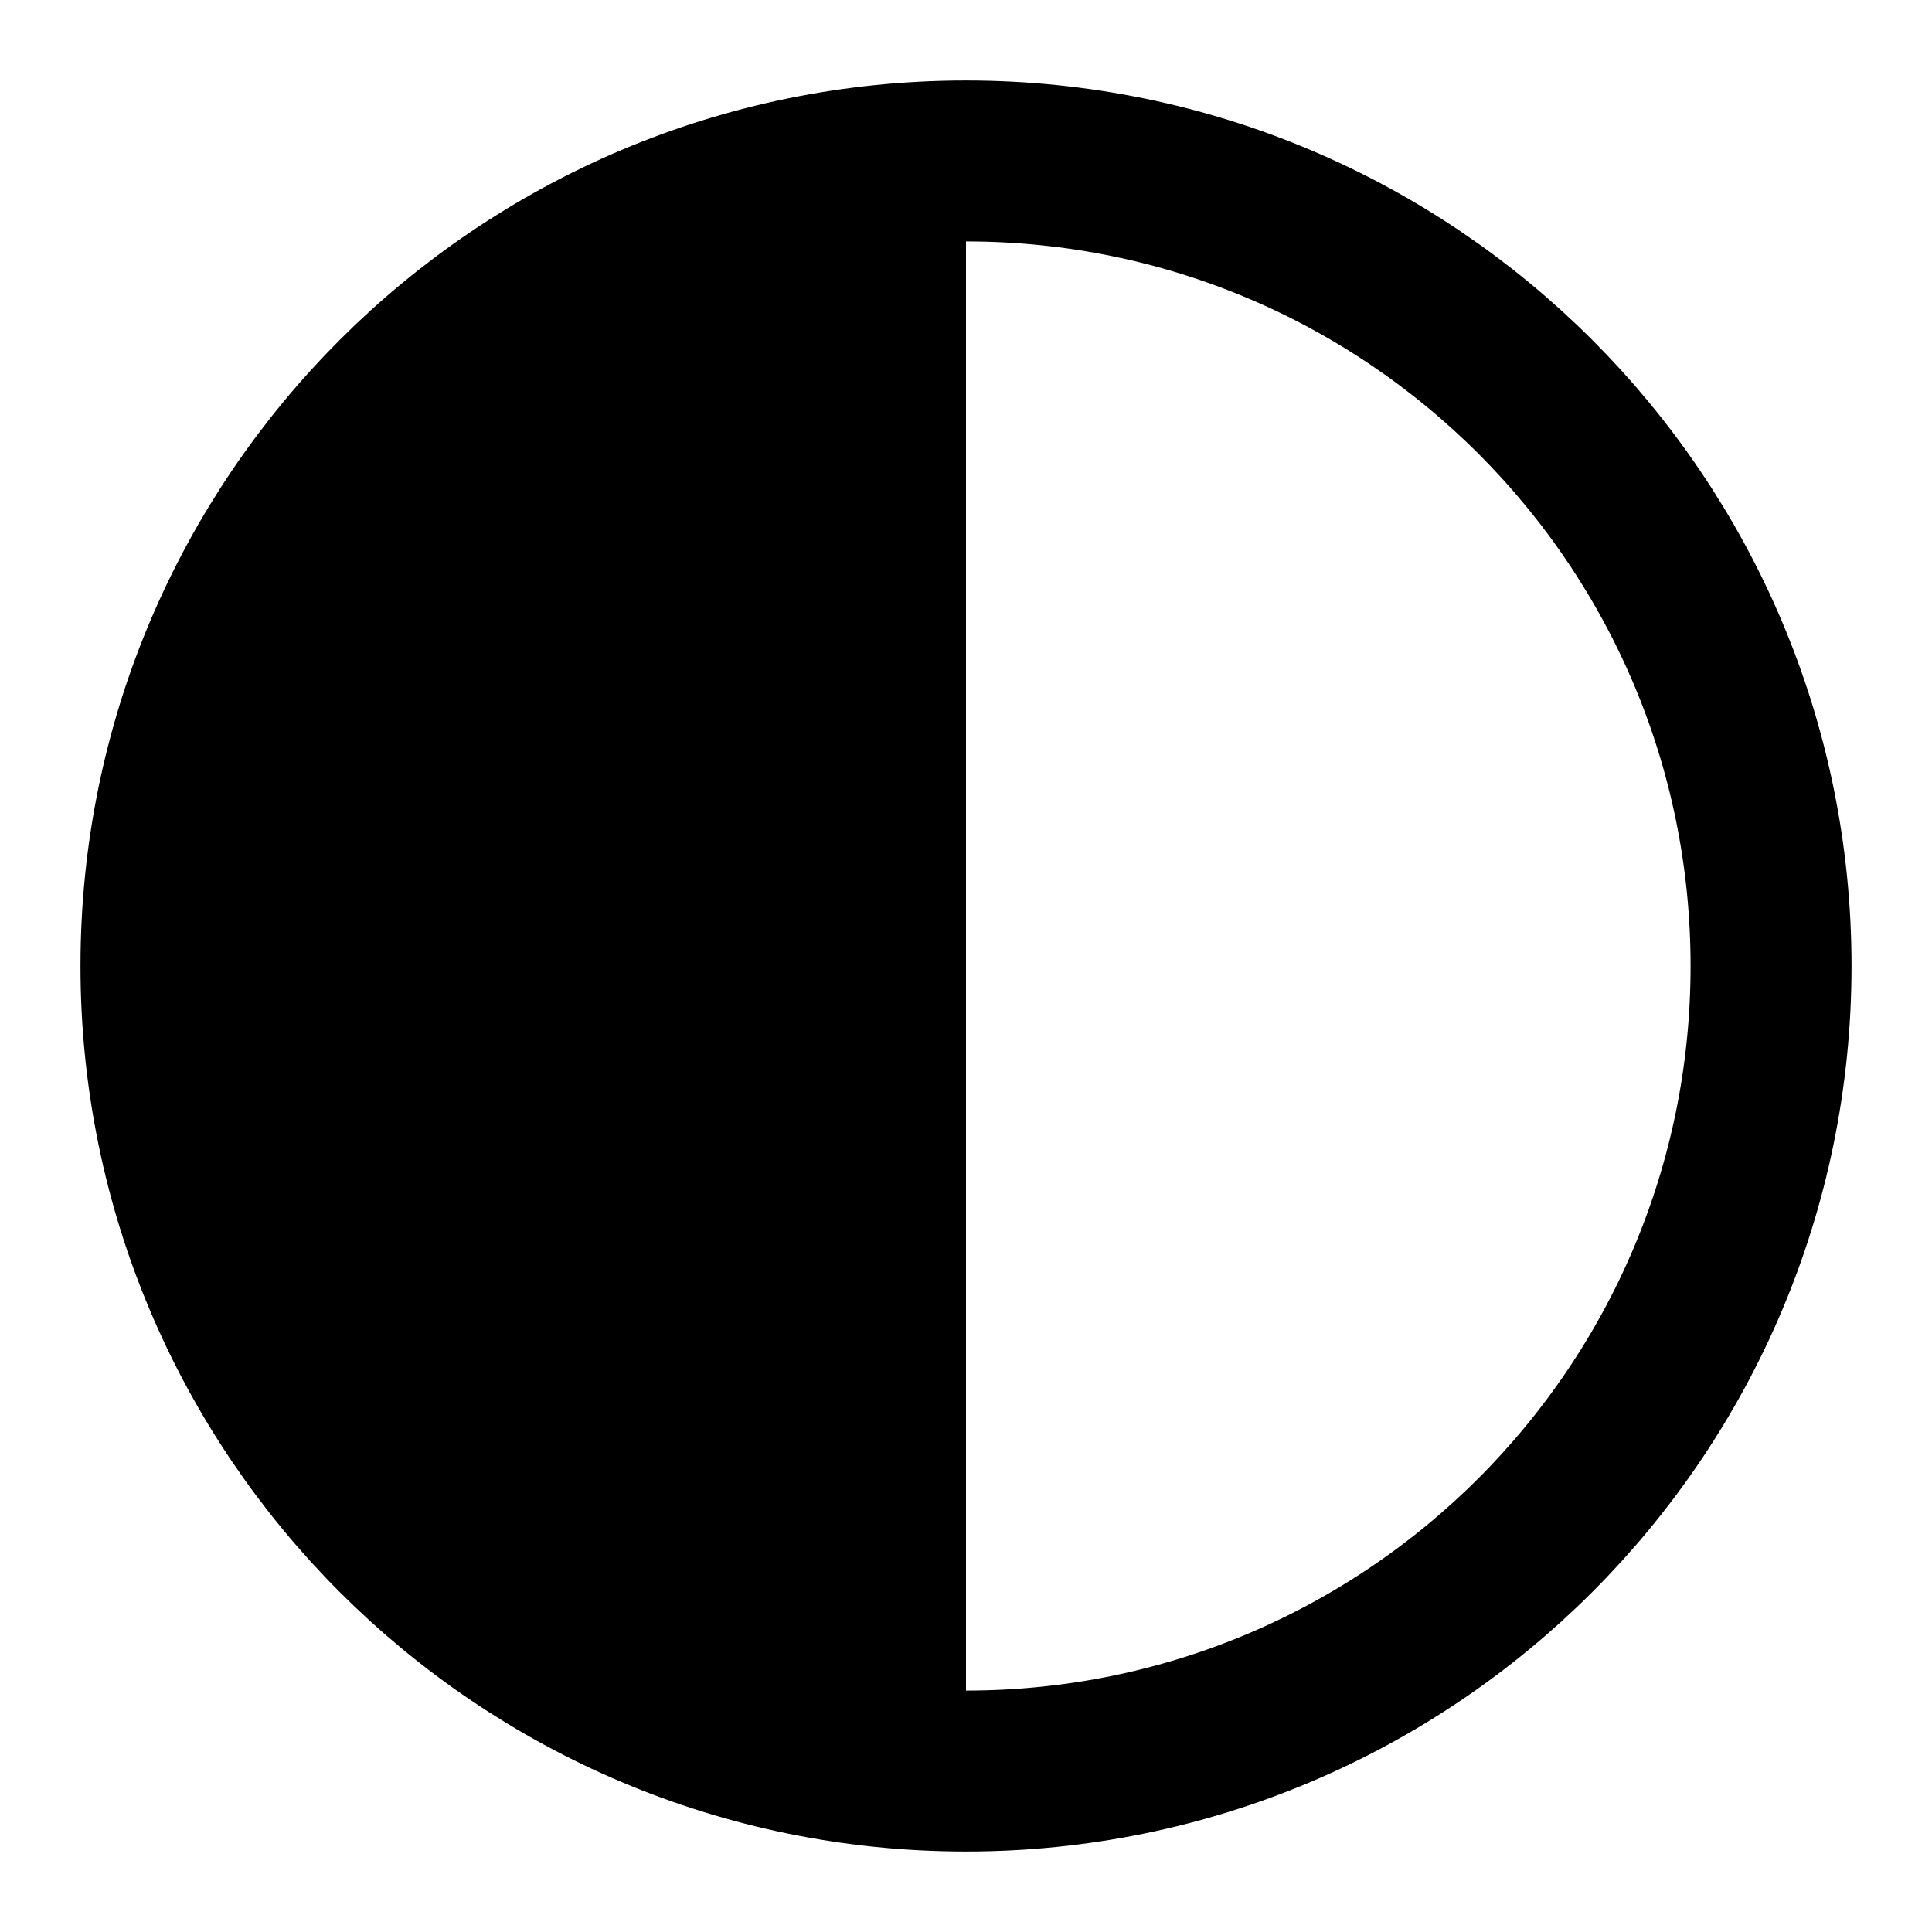
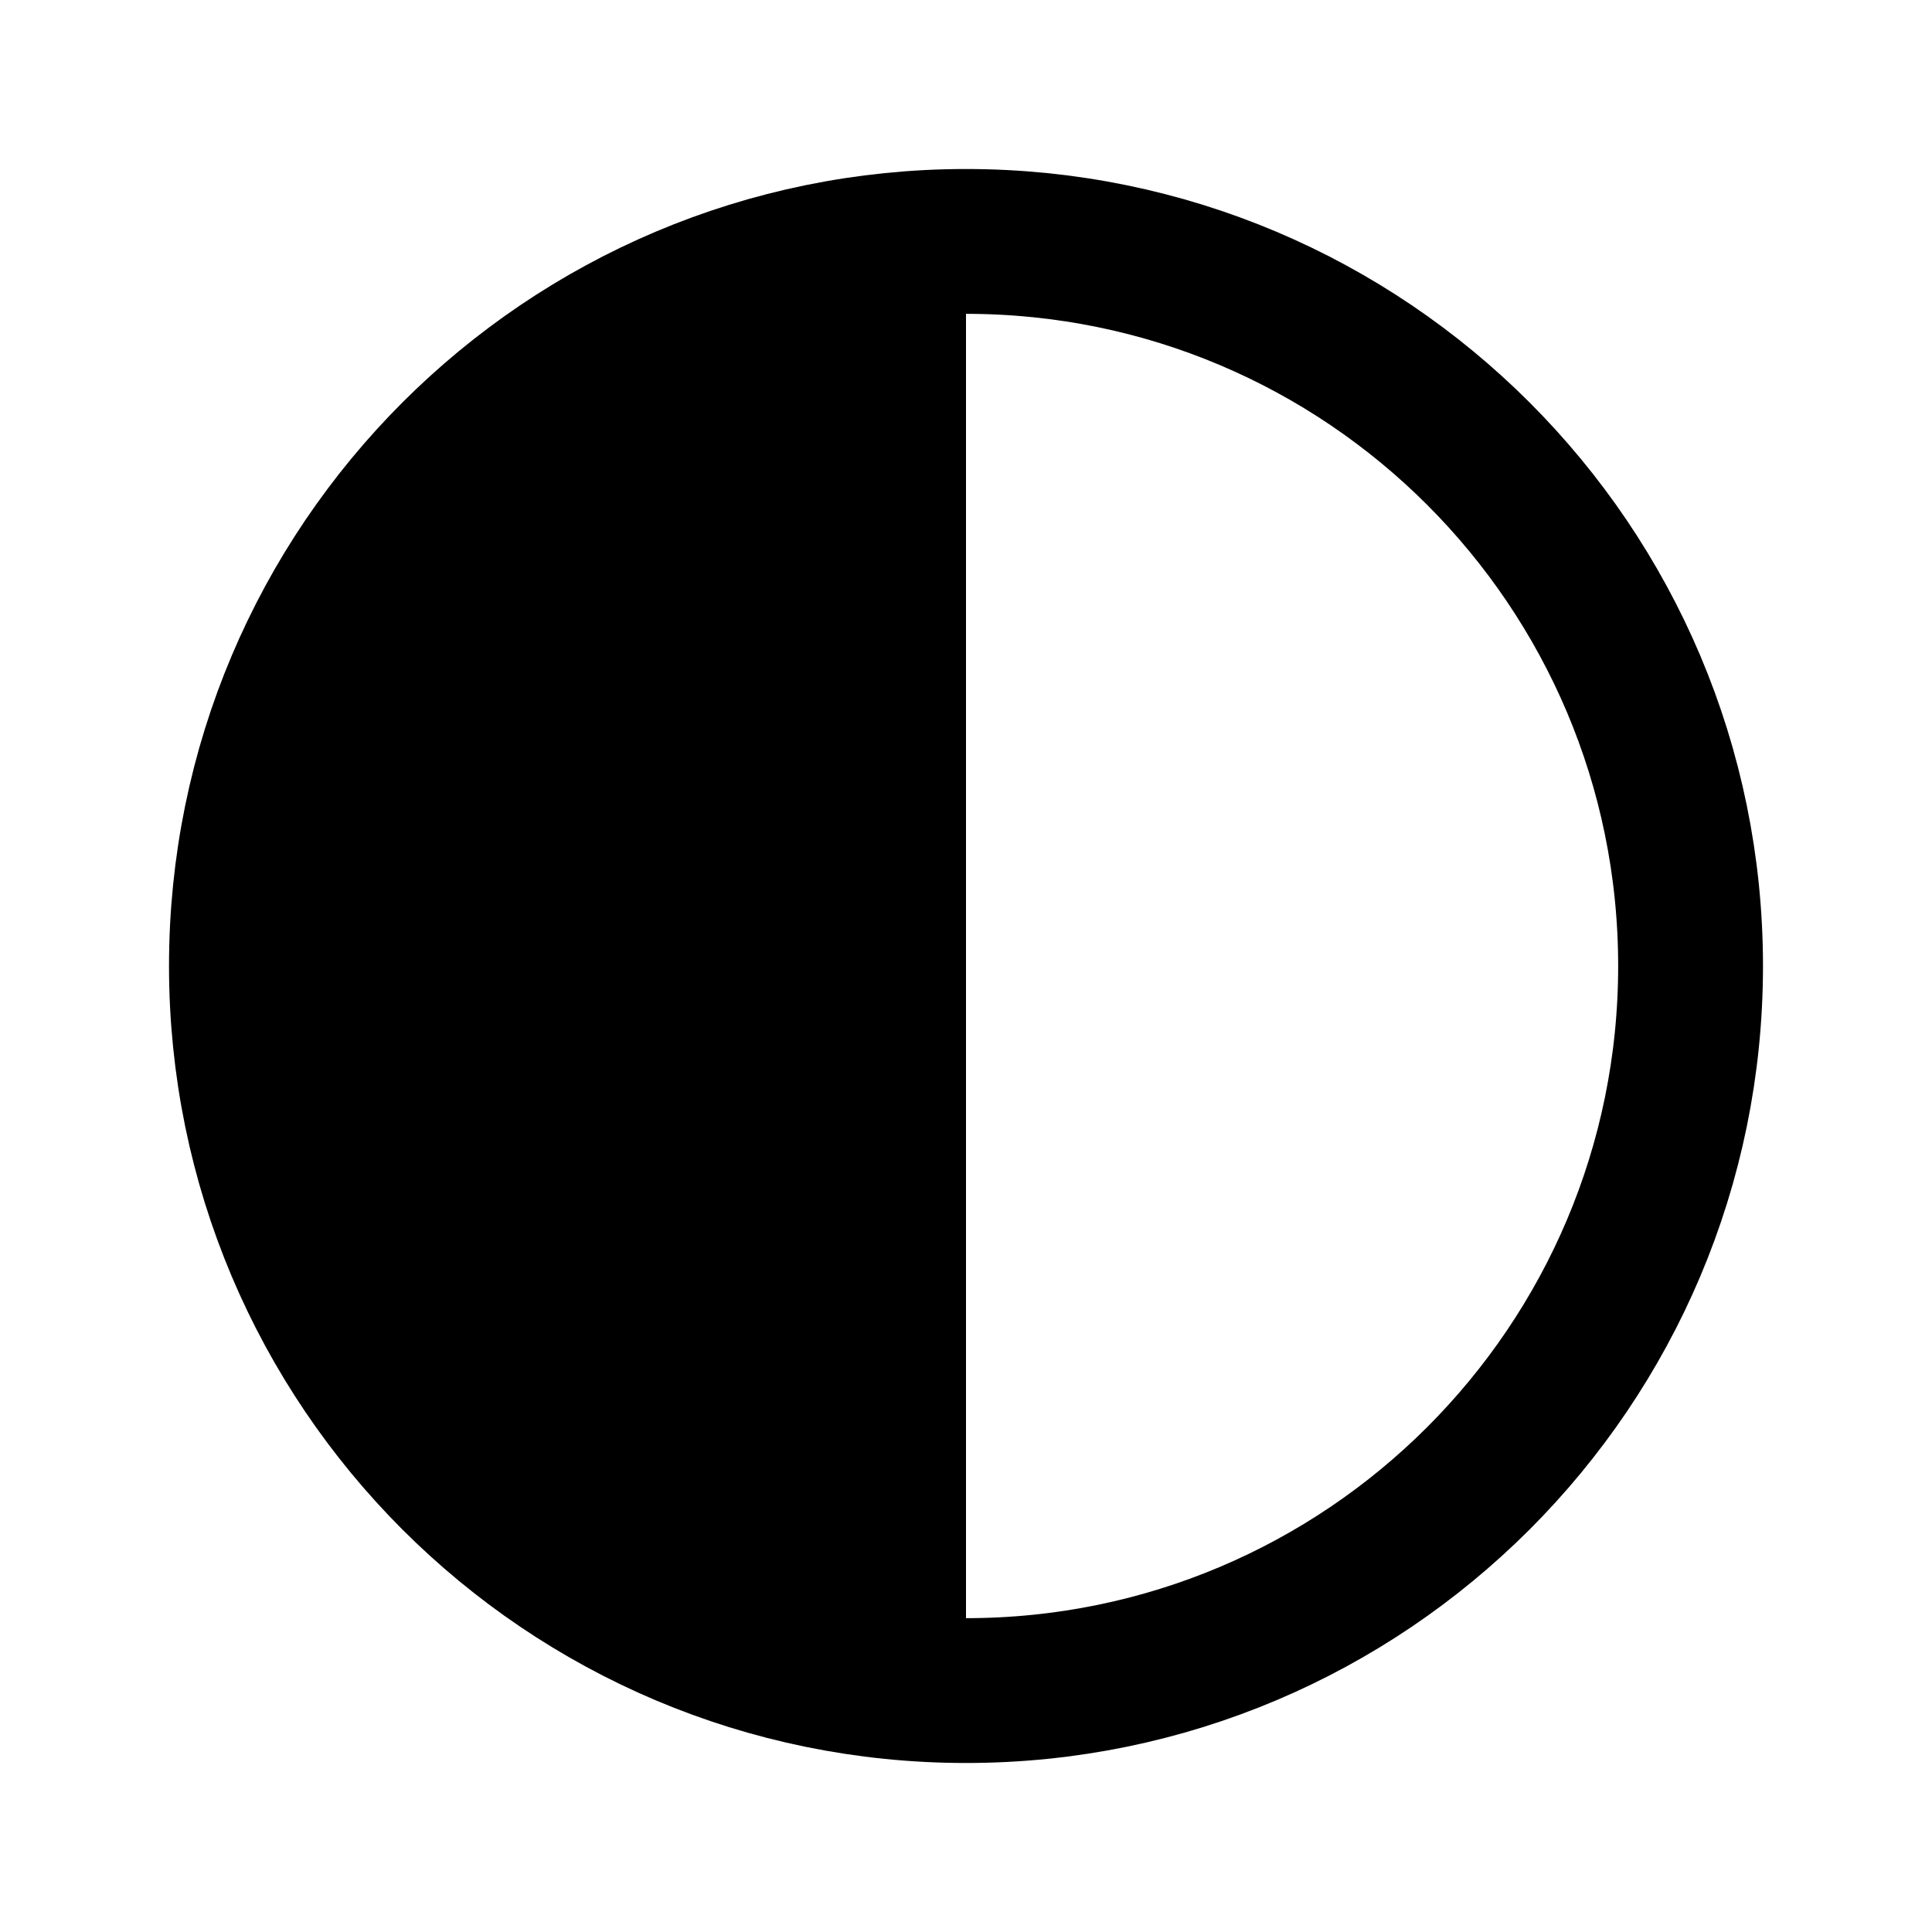
<svg xmlns="http://www.w3.org/2000/svg" width="48" height="48" viewBox="0 0 12.7 12.7" version="1.1" id="svg5">
  <defs id="defs2" />
  <g id="layer1">
-     <path id="path366" style="fill:#000000;stroke-width:0.473;stroke-linecap:square;stroke-miterlimit:6.8;paint-order:stroke fill markers" d="M 6.35,1.058 A 5.292,5.292 0 0 0 1.058,6.35 5.292,5.292 0 0 0 6.35,11.642 Z" />
-     <circle style="fill:none;stroke:#000000;stroke-width:1.058;stroke-linecap:square;stroke-miterlimit:6.8;stroke-dasharray:none;paint-order:stroke fill markers" id="path608" cx="6.35" cy="6.35" r="5.292" />
+     <path id="path366" style="fill:#000000;stroke-width:0.426;stroke-linecap:square;stroke-miterlimit:6.8;paint-order:stroke fill markers" d="M 6.35,1.587 A 4.763,4.763 0 0 0 1.587,6.35 4.763,4.763 0 0 0 6.35,11.113 Z" />
+     <circle style="fill:none;stroke:#000000;stroke-width:0.952;stroke-linecap:square;stroke-miterlimit:6.8;stroke-dasharray:none;paint-order:stroke fill markers" id="path608" cx="6.35" cy="6.35" r="4.763" />
  </g>
</svg>
